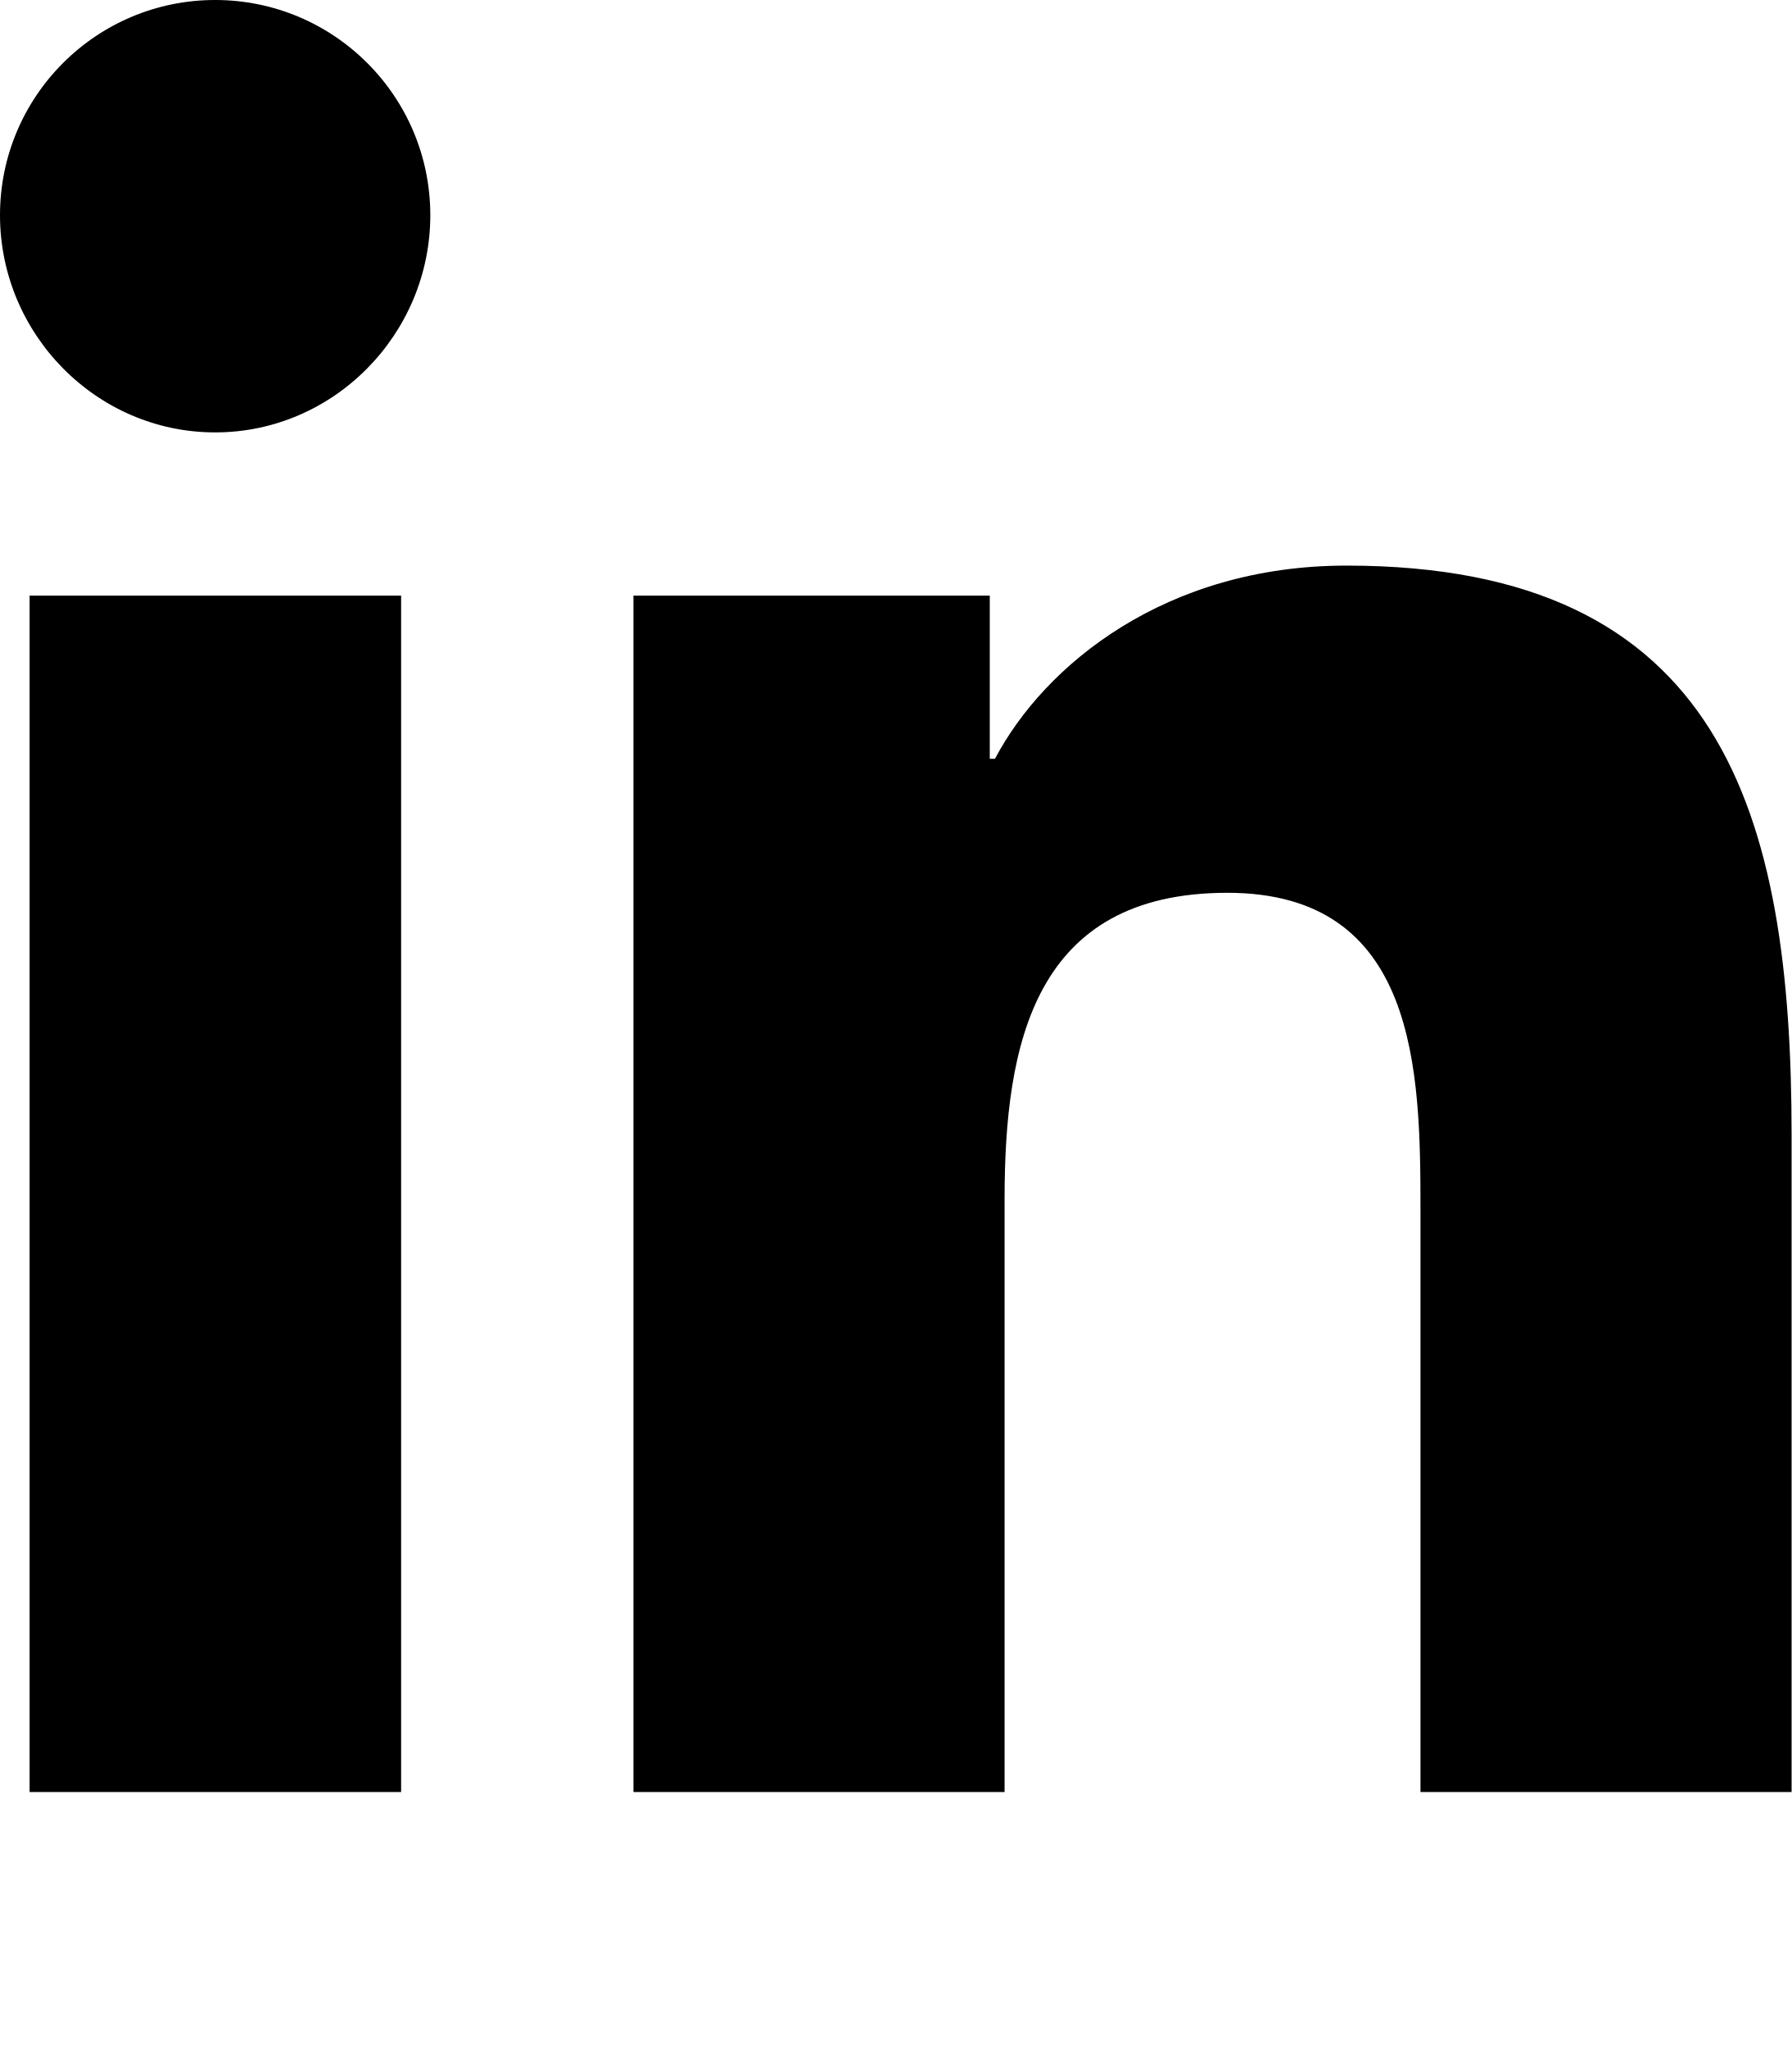
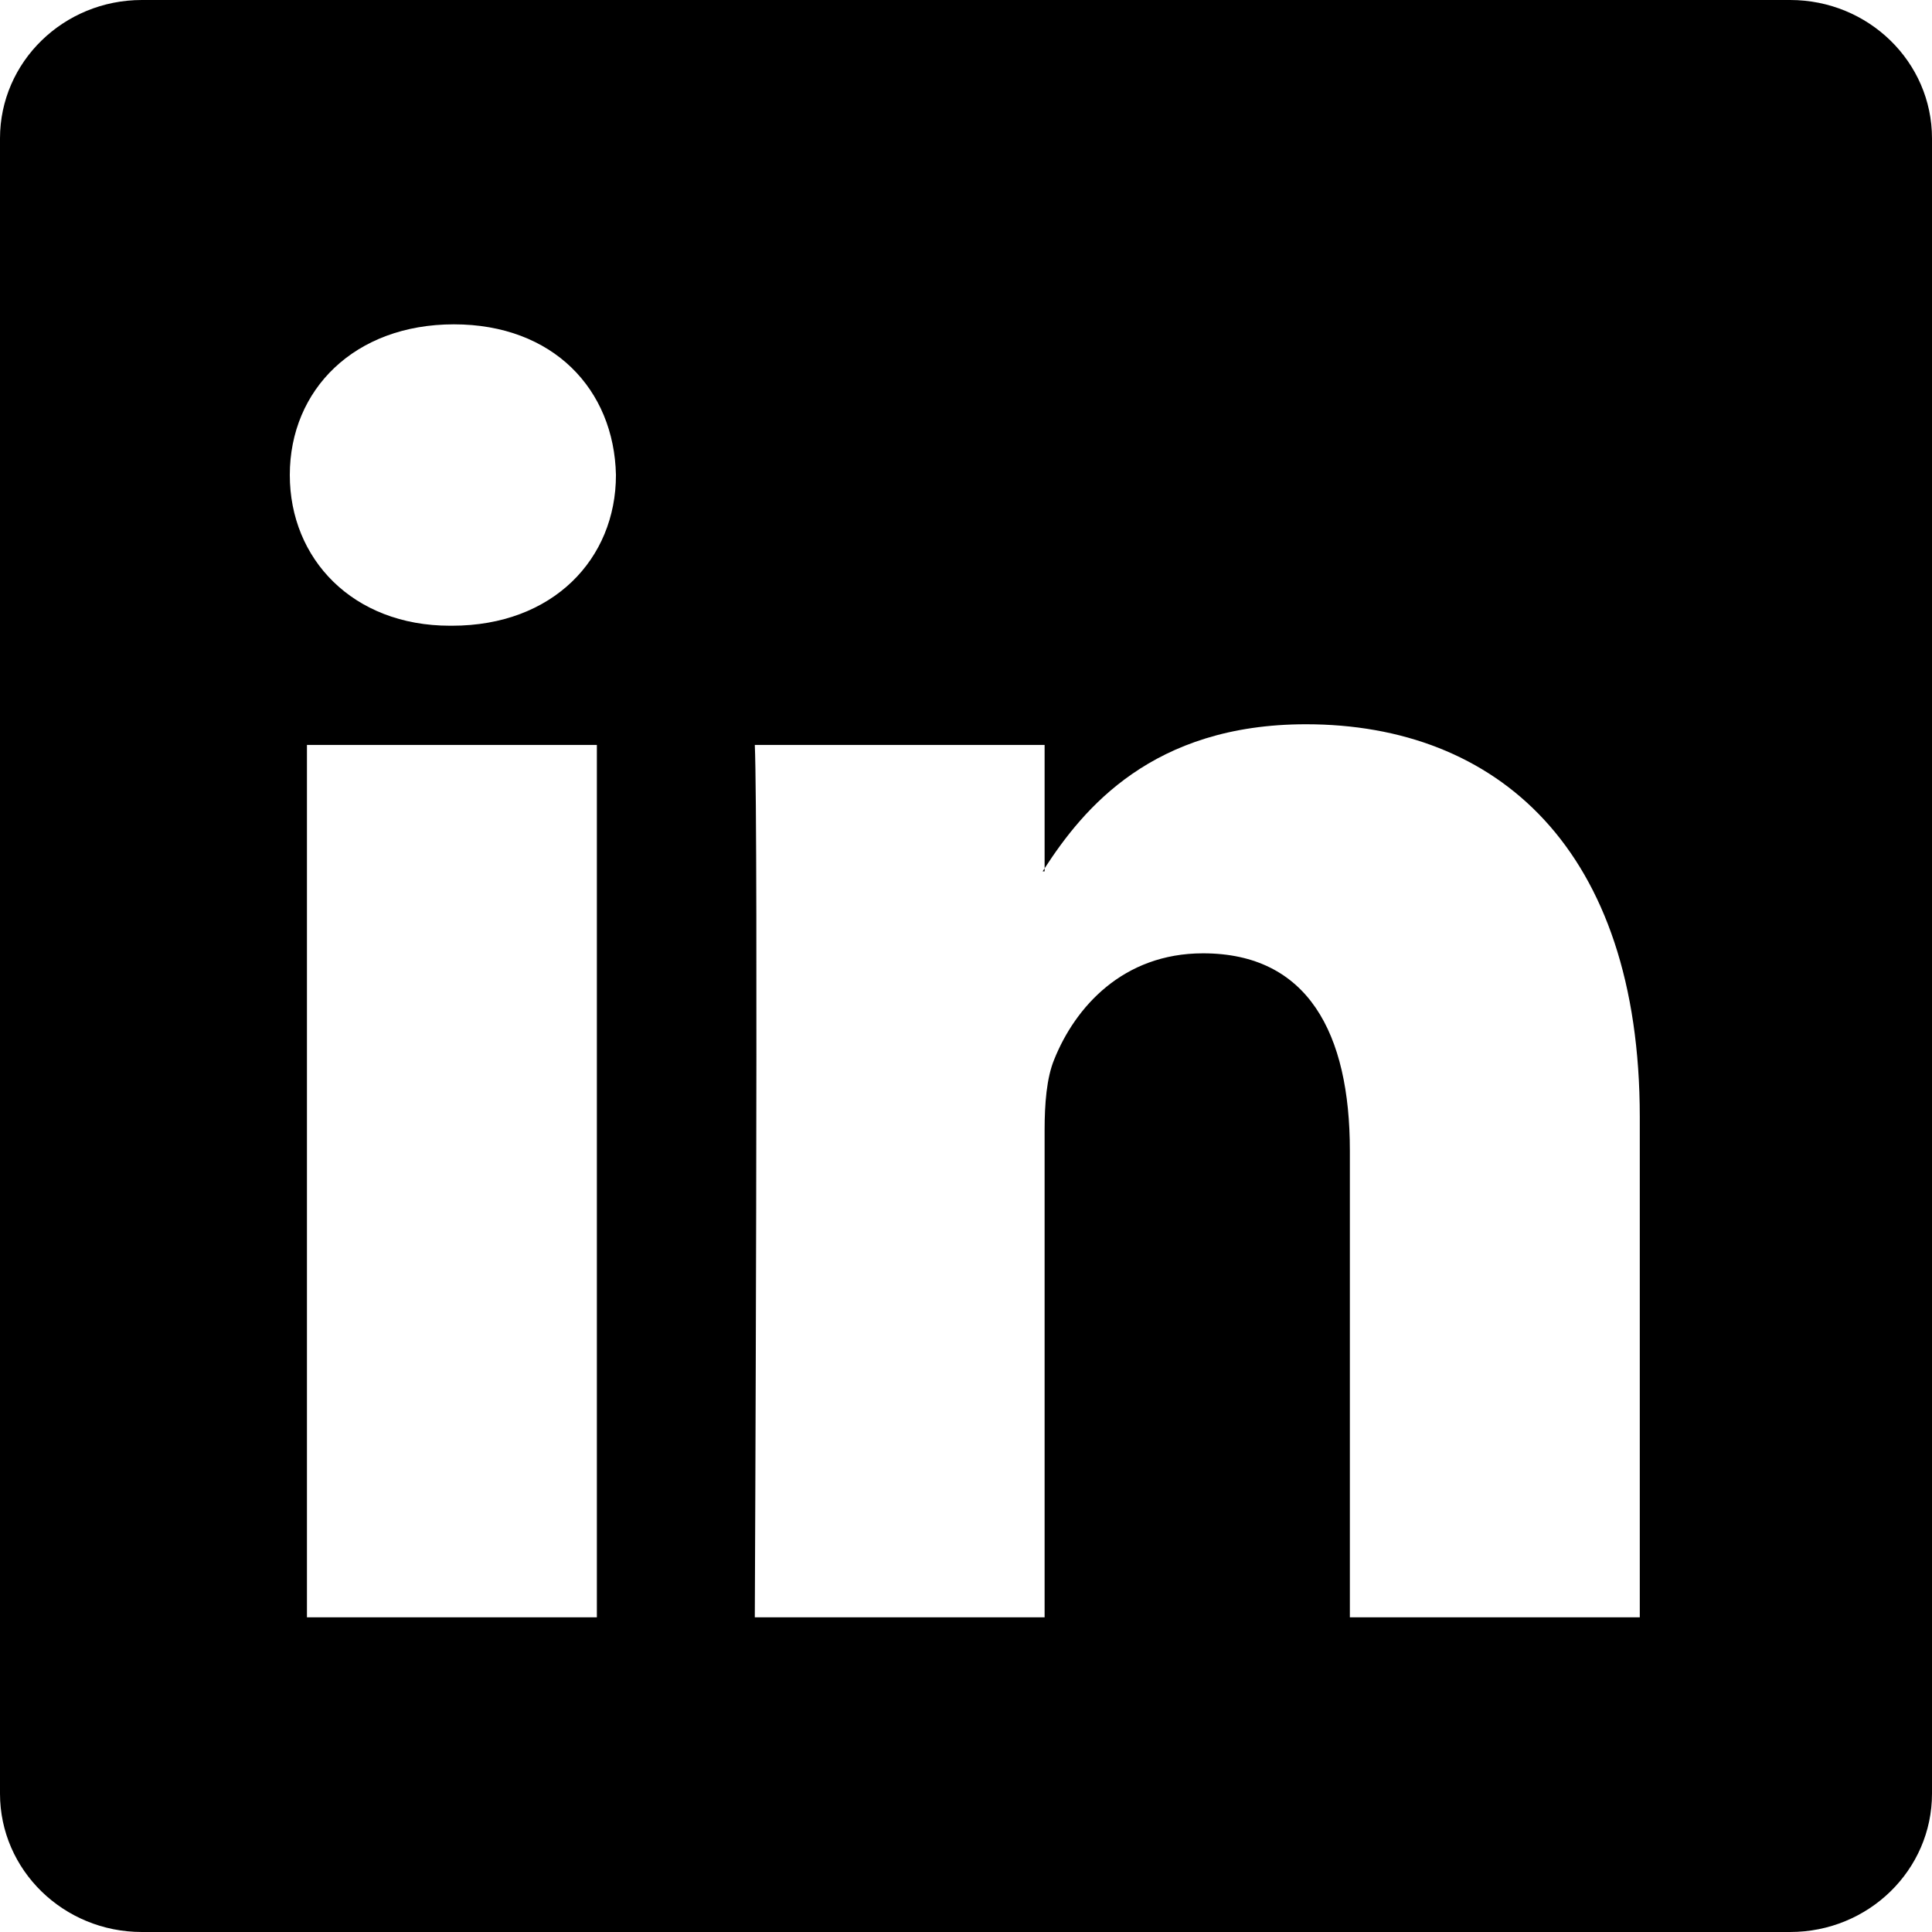
- <svg xmlns="http://www.w3.org/2000/svg" viewBox="0 0 448 512">
-   <path d="M100.3 448H7.4V148.9h92.9zM53.8 108.1C24.1 108.1 0 83.5 0 53.8a53.8 53.8 0 0 1 107.6 0c0 29.7-24.1 54.3-53.8 54.3zM447.9 448h-92.7V302.4c0-34.7-.7-79.2-48.3-79.2-48.3 0-55.7 37.7-55.7 76.7V448h-92.8V148.9h89.1v40.8h1.3c12.4-23.5 42.7-48.3 87.9-48.3 94 0 111.3 61.9 111.3 142.3V448z" />
+ <svg xmlns="http://www.w3.org/2000/svg" width="16" height="16" fill="currentColor" class="bi bi-linkedin" viewBox="0 0 16 16">
+   <path d="M0 1.146C0 .513.526 0 1.175 0h13.65C15.474 0 16 .513 16 1.146v13.708c0 .633-.526 1.146-1.175 1.146H1.175C.526 16 0 15.487 0 14.854zm4.943 12.248V6.169H2.542v7.225zm-1.2-8.212c.837 0 1.358-.554 1.358-1.248-.015-.709-.52-1.248-1.342-1.248S2.4 3.226 2.4 3.934c0 .694.521 1.248 1.327 1.248zm4.908 8.212V9.359c0-.216.016-.432.08-.586.173-.431.568-.878 1.232-.878.869 0 1.216.662 1.216 1.634v3.865h2.401V9.25c0-2.22-1.184-3.252-2.764-3.252-1.274 0-1.845.7-2.165 1.193v.025h-.016l.016-.025V6.169h-2.4c.03.678 0 7.225 0 7.225z" />
</svg>
